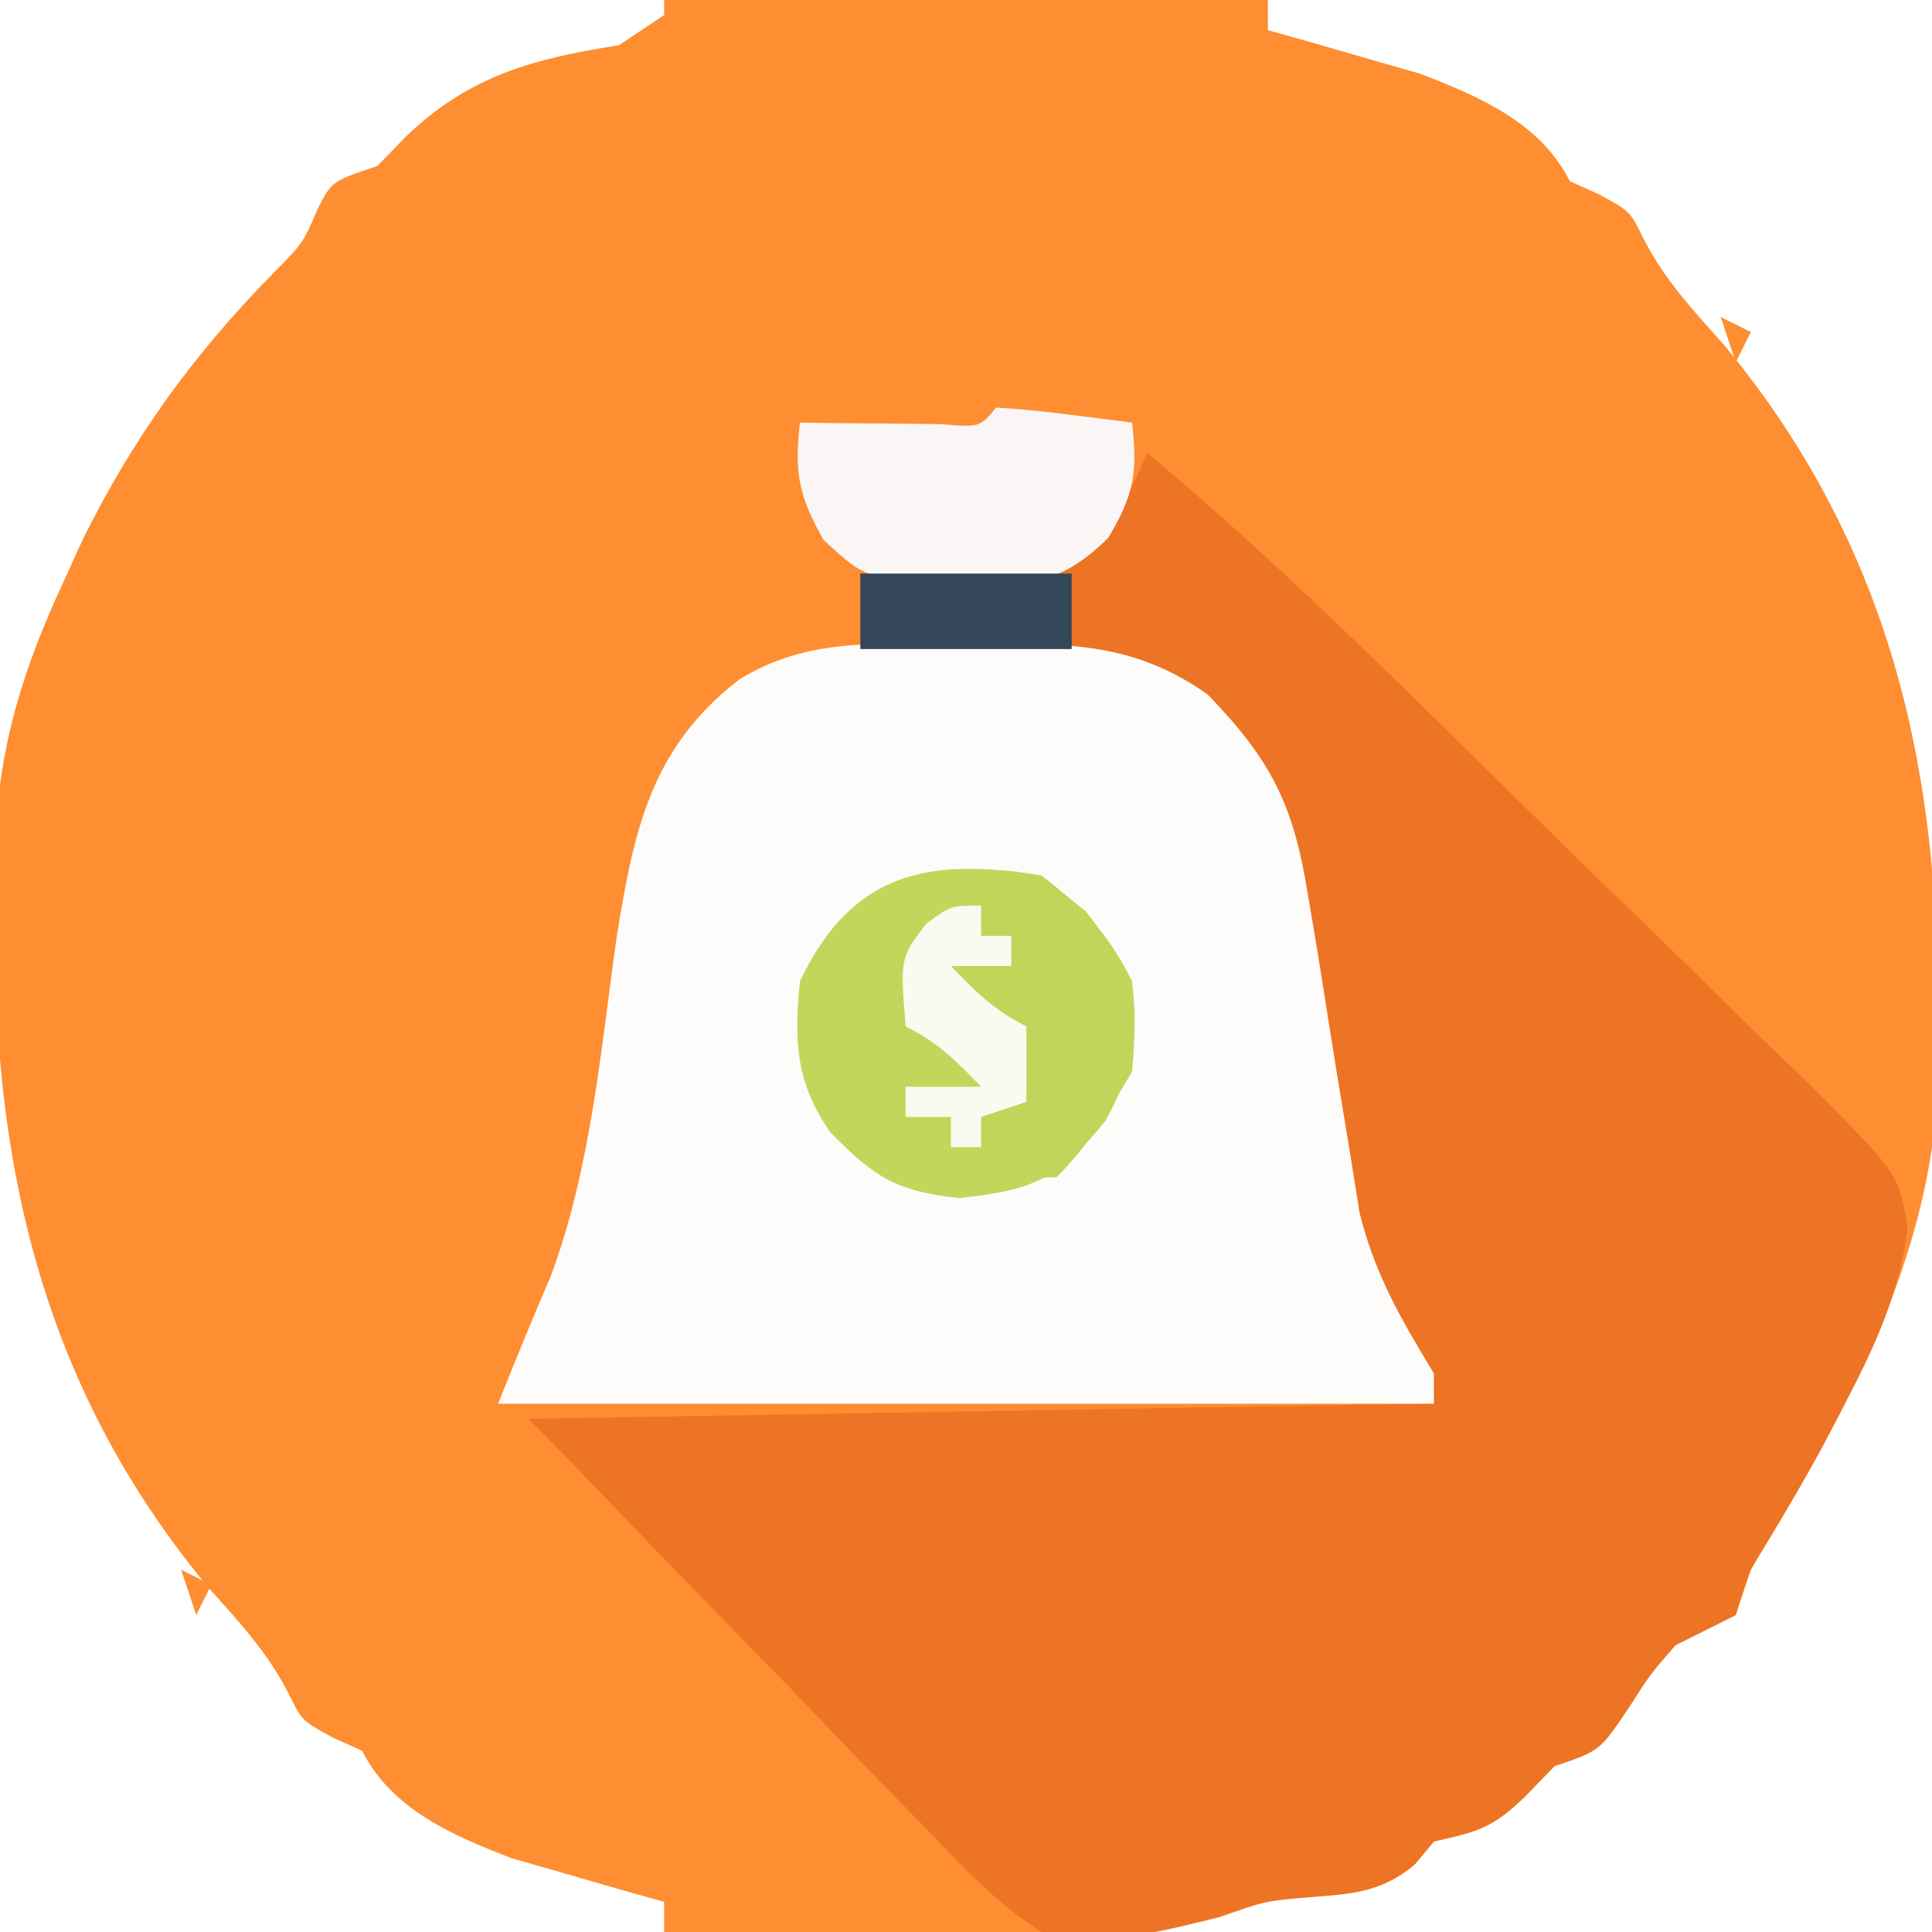
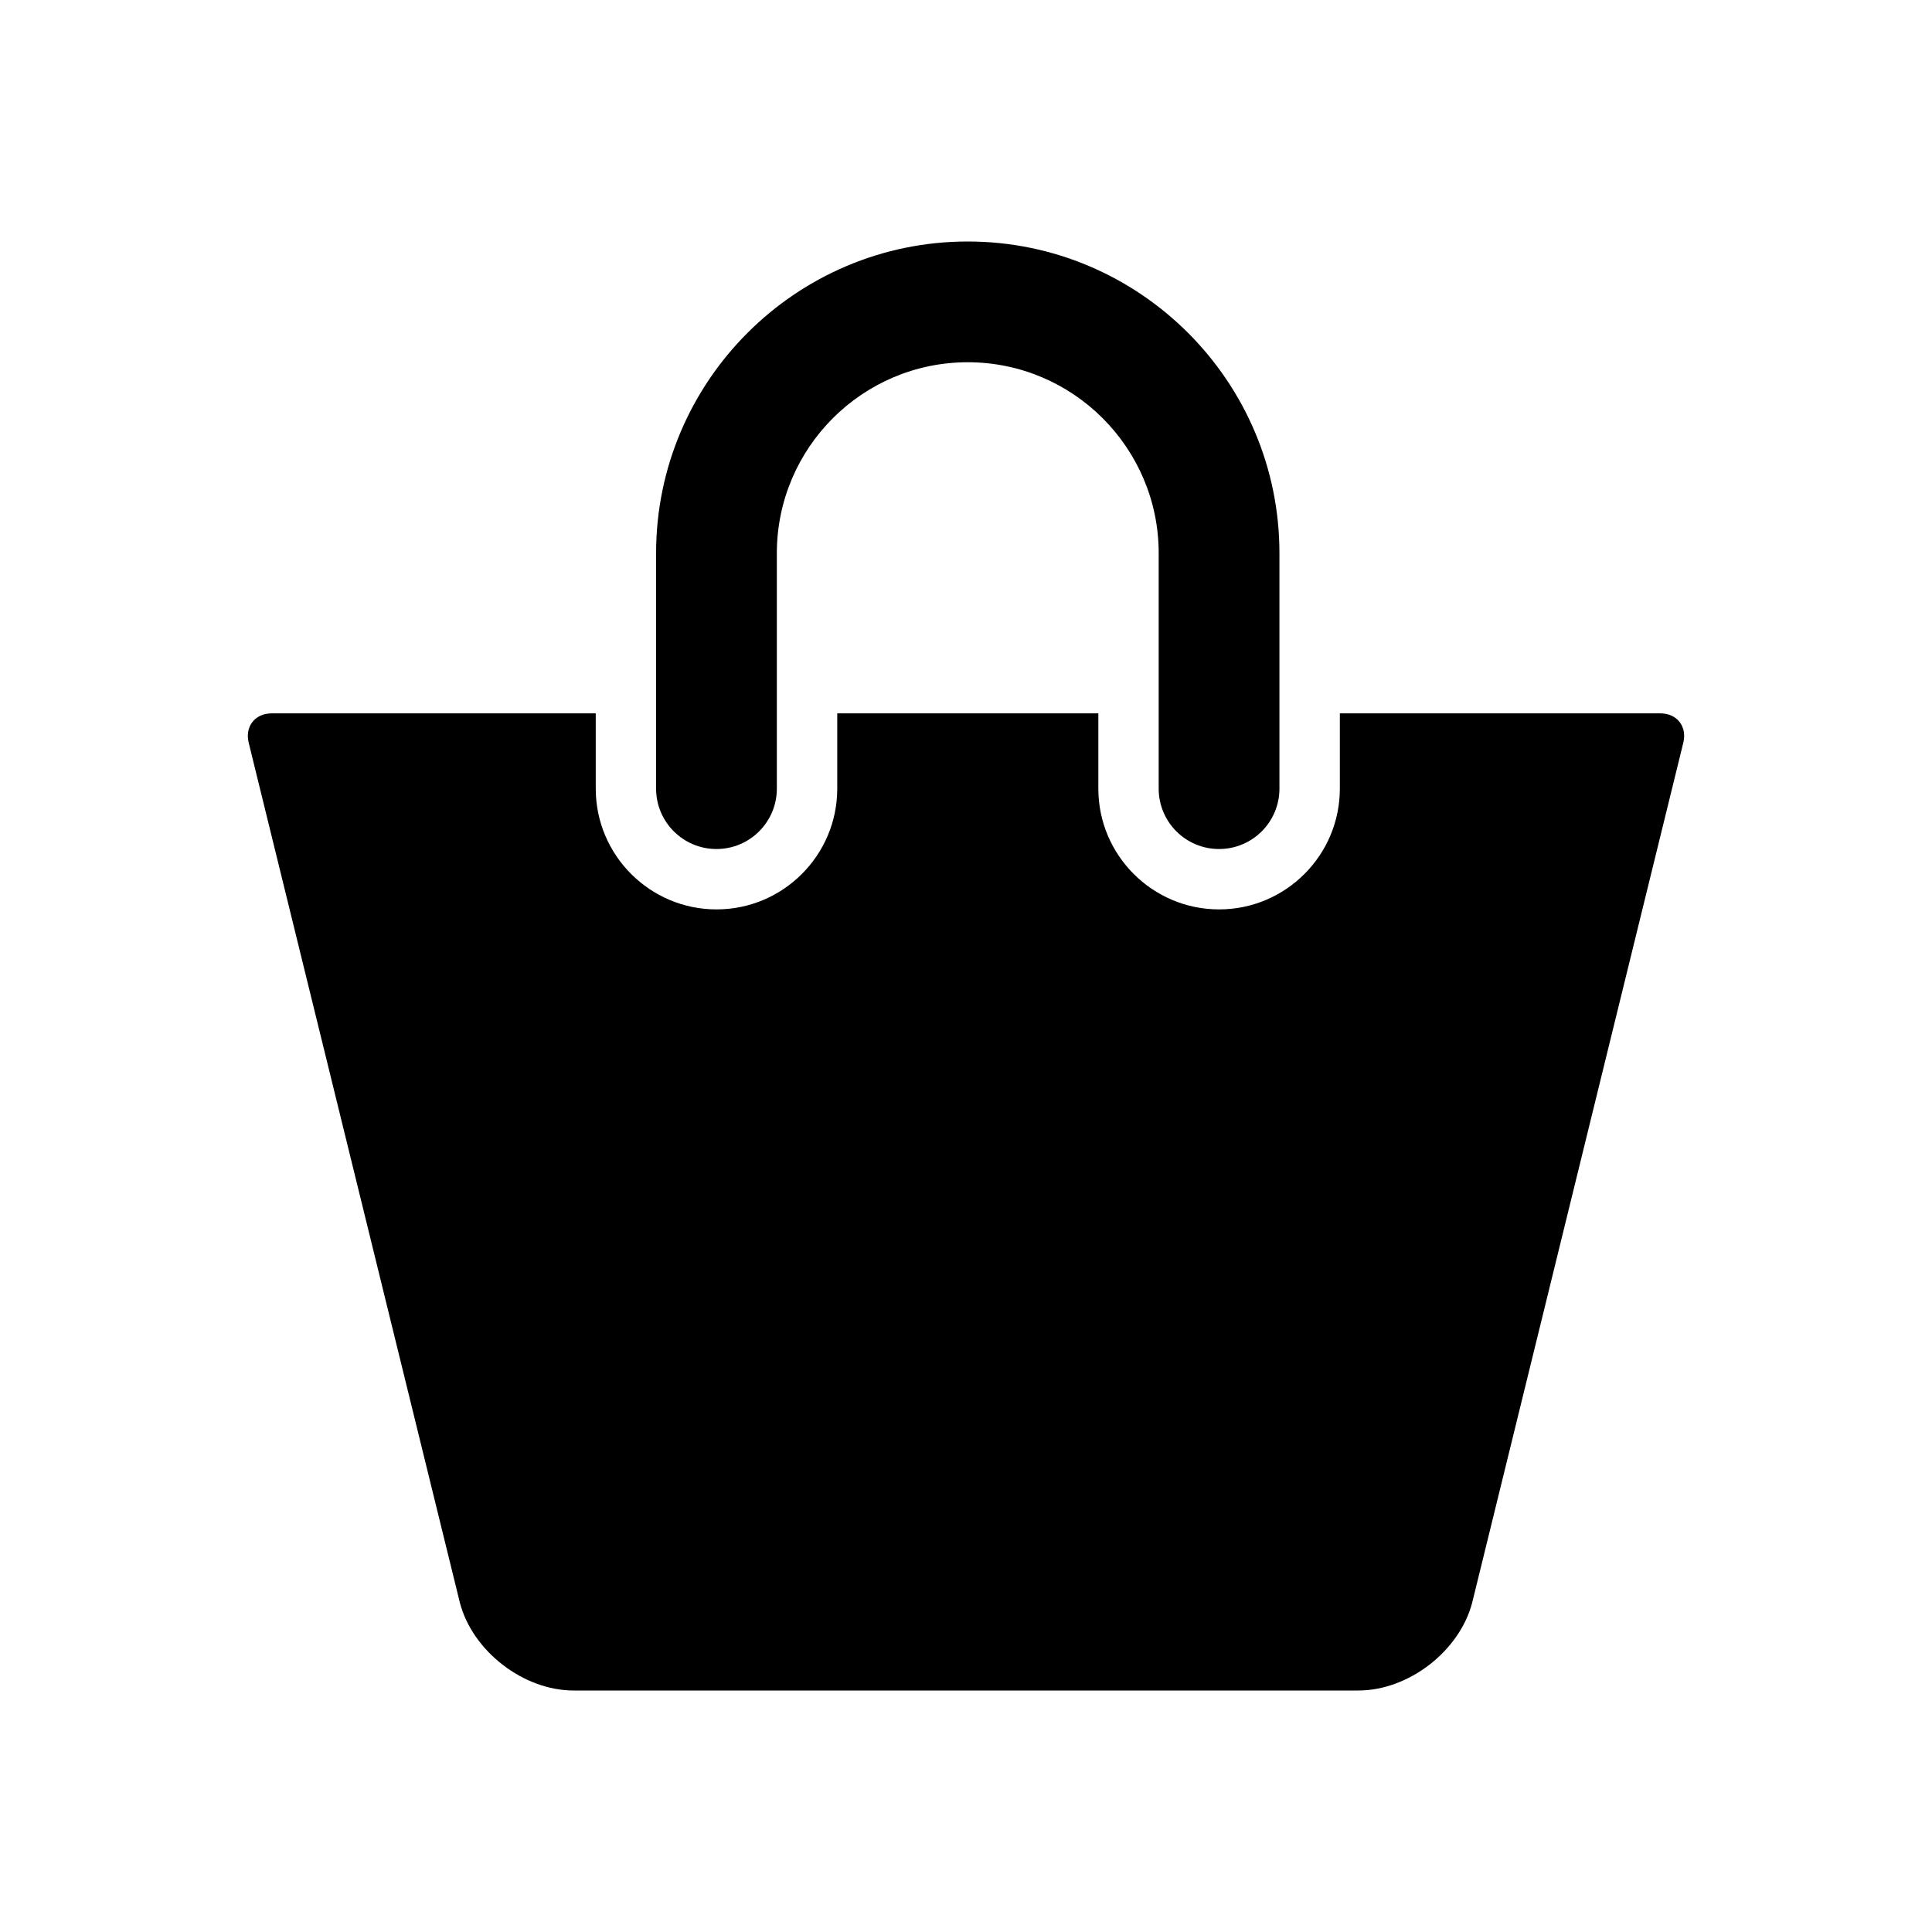
- <svg xmlns="http://www.w3.org/2000/svg" version="1.1" width="128" height="128">
-   <path d="M0 0 C13.2 0 26.4 0 40 0 C40 0.66 40 1.32 40 2 C41.031 2.289 42.062 2.578 43.125 2.875 C44.417 3.249 45.709 3.624 47 4 C48.011 4.289 49.021 4.577 50.062 4.875 C53.968 6.371 58.066 8.132 60 12 C60.639 12.289 61.279 12.578 61.938 12.875 C64 14 64 14 64.867 15.77 C66.271 18.533 68.124 20.501 70.188 22.812 C83.198 38.467 85.409 56.263 84 76 C82.532 86.141 77.24 95.354 72 104 C71.505 105.485 71.505 105.485 71 107 C69.667 107.667 68.333 108.333 67 109 C65.343 110.903 65.343 110.903 64 113 C62 116 62 116 59 117 C58.041 117.99 58.041 117.99 57.062 119 C54.857 121.138 53.883 121.349 51 122 C50.587 122.495 50.175 122.99 49.75 123.5 C47.435 125.484 45.3 125.492 42.328 125.691 C39.826 125.953 39.826 125.953 36.848 127.007 C32.84 128.041 29.199 128.257 25.098 128.195 C24.014 128.191 24.014 128.191 22.908 128.187 C20.626 128.176 18.344 128.151 16.062 128.125 C14.505 128.115 12.947 128.106 11.389 128.098 C7.592 128.076 3.796 128.041 0 128 C0 127.34 0 126.68 0 126 C-1.031 125.711 -2.062 125.422 -3.125 125.125 C-4.417 124.751 -5.709 124.376 -7 124 C-8.011 123.711 -9.021 123.422 -10.062 123.125 C-13.968 121.629 -18.066 119.868 -20 116 C-20.639 115.711 -21.279 115.422 -21.938 115.125 C-24 114 -24 114 -24.867 112.23 C-26.271 109.467 -28.124 107.499 -30.188 105.188 C-43.221 89.505 -45.354 71.759 -44 52 C-43.383 47.368 -41.948 43.243 -40 39 C-39.254 37.36 -39.254 37.36 -38.492 35.688 C-35.129 28.931 -31.196 23.508 -25.918 18.121 C-23.933 16.125 -23.933 16.125 -22.926 13.785 C-22 12 -22 12 -19 11 C-18.402 10.381 -17.804 9.762 -17.188 9.125 C-12.973 5.031 -8.666 3.881 -3 3 C-2.01 2.34 -1.02 1.68 0 1 C0 0.67 0 0.34 0 0 Z " fill="#FE8E31" transform="translate(44,0)" />
-   <path d="M0 0 C8.585 7.166 16.488 15.052 24.446 22.898 C26.981 25.397 29.524 27.886 32.088 30.354 C34.587 32.76 37.062 35.187 39.524 37.631 C40.913 39 42.325 40.346 43.737 41.691 C49.796 47.769 49.796 47.769 50.378 51.285 C49.914 55.588 48.136 59.401 46.125 63.188 C45.612 64.171 45.099 65.155 44.57 66.168 C43.54 68.025 42.473 69.863 41.367 71.676 C39.875 74.028 39.875 74.028 39 77 C37.667 77.667 36.333 78.333 35 79 C33.343 80.903 33.343 80.903 32 83 C30 86 30 86 27 87 C26.041 87.99 26.041 87.99 25.062 89 C22.857 91.138 21.883 91.349 19 92 C18.587 92.495 18.175 92.99 17.75 93.5 C15.382 95.529 13.134 95.485 10.109 95.75 C7.733 95.969 7.733 95.969 4.5 97.062 C0.528 98.126 -2.958 98.867 -7 98 C-9.99 96.091 -12.289 93.645 -14.711 91.07 C-15.752 90.012 -15.752 90.012 -16.815 88.932 C-19.021 86.681 -21.198 84.404 -23.375 82.125 C-24.861 80.598 -26.35 79.074 -27.84 77.551 C-31.11 74.202 -34.362 70.837 -37.598 67.455 C-38.72 66.291 -39.857 65.143 -41 64 C-21.53 63.67 -2.06 63.34 18 63 C16.871 60.178 15.725 57.362 14.523 54.57 C11.848 47.416 11.172 39.61 10.07 32.09 C8.648 22.939 8.648 22.939 3 16 C-1.275 13.475 -5.964 13.57 -10.812 13.375 C-11.995 13.317 -11.995 13.317 -13.201 13.258 C-15.134 13.164 -17.067 13.081 -19 13 C-19 11.35 -19 9.7 -19 8 C-17.571 8.014 -17.571 8.014 -16.113 8.027 C-9.094 8.156 -9.094 8.156 -2.957 5.375 C-1.433 3.27 -1.433 3.27 0 0 Z " fill="#ED7425" transform="translate(76,30)" />
-   <path d="M0 0 C0.933 -0.016 1.867 -0.032 2.828 -0.049 C8.158 -0.053 12.123 0.158 16.625 3.312 C20.82 7.663 22.321 10.548 23.285 16.652 C23.402 17.338 23.518 18.023 23.639 18.729 C24.007 20.9 24.349 23.074 24.688 25.25 C25.031 27.422 25.381 29.592 25.747 31.761 C26.079 33.73 26.39 35.703 26.699 37.676 C27.761 41.846 29.413 44.645 31.625 48.312 C31.625 48.972 31.625 49.633 31.625 50.312 C11.165 50.312 -9.295 50.312 -30.375 50.312 C-29.246 47.489 -28.099 44.672 -26.895 41.879 C-24.232 34.762 -23.587 26.977 -22.533 19.49 C-21.398 12.397 -20.281 6.852 -14.375 2.312 C-9.788 -0.481 -5.224 -0.018 0 0 Z " fill="#FEFCFB" transform="translate(63.375,42.6875)" />
-   <path d="M0 0 C2.824 2.19 4.415 3.83 6 7 C6.444 10.908 6.137 12.745 4.25 16.25 C1.062 20.147 -0.462 20.832 -5.438 21.375 C-9.628 20.934 -11.094 19.989 -14 17 C-16.286 13.735 -16.401 10.926 -16 7 C-12.541 -0.247 -7.494 -1.207 0 0 Z " fill="#C4D55C" transform="translate(69,58)" />
-   <path d="M0 0 C1.525 0.089 3.047 0.245 4.562 0.438 C5.389 0.539 6.215 0.641 7.066 0.746 C7.704 0.83 8.343 0.914 9 1 C9.375 4.282 9.141 5.765 7.422 8.637 C4.218 11.763 2.416 11.672 -2 11.625 C-3.825 11.644 -3.825 11.644 -5.688 11.664 C-9 11 -9 11 -11.438 8.773 C-13.096 5.83 -13.379 4.312 -13 1 C-11.718 1.017 -11.718 1.017 -10.41 1.035 C-8.753 1.049 -8.753 1.049 -7.062 1.062 C-5.409 1.08 -5.409 1.08 -3.723 1.098 C-1.086 1.313 -1.086 1.313 0 0 Z " fill="#F9F6F5" transform="translate(66,27)" />
-   <path d="M0 0 C7.241 -0.614 7.241 -0.614 10.938 2.375 C13.922 6.174 14.466 8.158 14 13 C12.5 15.565 11.108 17.892 9 20 C6.667 20.041 4.333 20.042 2 20 C2.66 19.67 3.32 19.34 4 19 C4 18.01 4 17.02 4 16 C4.66 15.67 5.32 15.34 6 15 C6.656 12.473 6.656 12.473 7 10 C4.525 9.01 4.525 9.01 2 8 C2 7.34 2 6.68 2 6 C3.32 6 4.64 6 6 6 C6 5.34 6 4.68 6 4 C5.34 4 4.68 4 4 4 C4 3.34 4 2.68 4 2 C2.68 1.34 1.36 0.68 0 0 Z " fill="#C3D45B" transform="translate(61,58)" />
-   <path d="M0 0 C4.62 0 9.24 0 14 0 C14 1.65 14 3.3 14 5 C9.38 5 4.76 5 0 5 C0 3.35 0 1.7 0 0 Z " fill="#33465A" transform="translate(57,38)" />
-   <path d="M0 0 C0 0.66 0 1.32 0 2 C0.66 2 1.32 2 2 2 C2 2.66 2 3.32 2 4 C0.68 4 -0.64 4 -2 4 C-0.366 5.708 0.869 6.935 3 8 C3 9.65 3 11.3 3 13 C2.01 13.33 1.02 13.66 0 14 C0 14.66 0 15.32 0 16 C-0.66 16 -1.32 16 -2 16 C-2 15.34 -2 14.68 -2 14 C-2.99 14 -3.98 14 -5 14 C-5 13.34 -5 12.68 -5 12 C-3.35 12 -1.7 12 0 12 C-1.634 10.292 -2.869 9.065 -5 8 C-5.366 3.483 -5.366 3.483 -3.625 1.188 C-2 0 -2 0 0 0 Z " fill="#F9FBF0" transform="translate(65,60)" />
-   <path d="M0 0 C0.99 0.495 0.99 0.495 2 1 C1.67 1.66 1.34 2.32 1 3 C0.67 2.01 0.34 1.02 0 0 Z " fill="#FF8E31" transform="translate(12,104)" />
-   <path d="M0 0 C0.99 0.495 0.99 0.495 2 1 C1.67 1.66 1.34 2.32 1 3 C0.67 2.01 0.34 1.02 0 0 Z " fill="#FF8E31" transform="translate(114,21)" />
-   <path d="M0 0 C0 3 0 3 0 3 Z " fill="#FF8E31" transform="translate(13,21)" />
-   <path d="M0 0 C3 1 3 1 3 1 Z " fill="#EE7526" transform="translate(81,127)" />
-   <path d="M0 0 C3 1 3 1 3 1 Z " fill="#EE7525" transform="translate(84,126)" />
-   <path d="M0 0 C3 1 3 1 3 1 Z " fill="#FF8E31" transform="translate(41,126)" />
-   <path d="" fill="#EC7324" transform="translate(0,0)" />
-   <path d="" fill="#ED7425" transform="translate(0,0)" />
-   <path d="" fill="#FF8E31" transform="translate(0,0)" />
-   <path d="" fill="#EE7525" transform="translate(0,0)" />
-   <path d="" fill="#FF8E31" transform="translate(0,0)" />
-   <path d="" fill="#FF8E31" transform="translate(0,0)" />
-   <path d="" fill="#FF8E31" transform="translate(0,0)" />
-   <path d="" fill="#FF8E31" transform="translate(0,0)" />
-   <path d="" fill="#FF8E31" transform="translate(0,0)" />
-   <path d="M0 0 C3 1 3 1 3 1 Z " fill="#FF8E31" transform="translate(84,1)" />
-   <path d="M0 0 C3 1 3 1 3 1 Z " fill="#FF8E31" transform="translate(41,1)" />
-   <path d="M0 0 C2 1 2 1 2 1 Z " fill="#EE7525" transform="translate(87,125)" />
-   <path d="M0 0 C2 1 2 1 2 1 Z " fill="#FF8E31" transform="translate(39,125)" />
-   <path d="M0 0 C2 1 2 1 2 1 Z " fill="#FF8E31" transform="translate(37,124)" />
-   <path d="M0 0 C2 1 2 1 2 1 Z " fill="#ED7425" transform="translate(95,121)" />
-   <path d="" fill="#EE7625" transform="translate(0,0)" />
-   <path d="" fill="#FF8E31" transform="translate(0,0)" />
-   <path d="" fill="#EE7525" transform="translate(0,0)" />
-   <path d="" fill="#FF8E31" transform="translate(0,0)" />
-   <path d="" fill="#EB7224" transform="translate(0,0)" />
-   <path d="" fill="#FF8E30" transform="translate(0,0)" />
-   <path d="" fill="#F07927" transform="translate(0,0)" />
-   <path d="" fill="#FF8D32" transform="translate(0,0)" />
-   <path d="" fill="#FF8E31" transform="translate(0,0)" />
-   <path d="" fill="#EE7526" transform="translate(0,0)" />
-   <path d="" fill="#FF8E31" transform="translate(0,0)" />
-   <path d="" fill="#FF8E31" transform="translate(0,0)" />
-   <path d="" fill="#FF8E31" transform="translate(0,0)" />
-   <path d="" fill="#FF8D31" transform="translate(0,0)" />
-   <path d="" fill="#FF8E31" transform="translate(0,0)" />
-   <path d="" fill="#FF8D31" transform="translate(0,0)" />
-   <path d="" fill="#FF8D31" transform="translate(0,0)" />
-   <path d="" fill="#FF8E31" transform="translate(0,0)" />
-   <path d="" fill="#FF8E31" transform="translate(0,0)" />
-   <path d="" fill="#FF8E31" transform="translate(0,0)" />
-   <path d="" fill="#FF8E31" transform="translate(0,0)" />
-   <path d="" fill="#FF8E31" transform="translate(0,0)" />
-   <path d="" fill="#FF8E31" transform="translate(0,0)" />
-   <path d="M0 0 C2 1 2 1 2 1 Z " fill="#FF8E31" transform="translate(89,3)" />
-   <path d="M0 0 C2 1 2 1 2 1 Z " fill="#FF8E31" transform="translate(37,3)" />
-   <path d="M0 0 C2 1 2 1 2 1 Z " fill="#FF8E31" transform="translate(87,2)" />
-   <path d="M0 0 C2 1 2 1 2 1 Z " fill="#FF8E31" transform="translate(39,2)" />
-   <path d="" fill="#EE7626" transform="translate(0,0)" />
-   <path d="" fill="#FF8E31" transform="translate(0,0)" />
-   <path d="" fill="#EF7727" transform="translate(0,0)" />
-   <path d="" fill="#FF8E31" transform="translate(0,0)" />
-   <path d="" fill="#EF7726" transform="translate(0,0)" />
-   <path d="" fill="#FF8E31" transform="translate(0,0)" />
-   <path d="" fill="#EF7726" transform="translate(0,0)" />
-   <path d="" fill="#FF8E31" transform="translate(0,0)" />
-   <path d="" fill="#EF7726" transform="translate(0,0)" />
-   <path d="" fill="#FF8E31" transform="translate(0,0)" />
-   <path d="" fill="#EF7726" transform="translate(0,0)" />
-   <path d="" fill="#FF8E31" transform="translate(0,0)" />
-   <path d="" fill="#F07827" transform="translate(0,0)" />
-   <path d="" fill="#FF8E31" transform="translate(0,0)" />
-   <path d="" fill="#EE7425" transform="translate(0,0)" />
-   <path d="" fill="#FF8E31" transform="translate(0,0)" />
-   <path d="" fill="#EF7726" transform="translate(0,0)" />
-   <path d="" fill="#FF8E31" transform="translate(0,0)" />
-   <path d="" fill="#EE7726" transform="translate(0,0)" />
-   <path d="" fill="#FF8E31" transform="translate(0,0)" />
-   <path d="" fill="#EE7626" transform="translate(0,0)" />
-   <path d="" fill="#FF8E31" transform="translate(0,0)" />
-   <path d="" fill="#FF8E31" transform="translate(0,0)" />
-   <path d="" fill="#FF8E31" transform="translate(0,0)" />
-   <path d="" fill="#FF8E31" transform="translate(0,0)" />
-   <path d="" fill="#FF8E31" transform="translate(0,0)" />
-   <path d="" fill="#FF8E31" transform="translate(0,0)" />
-   <path d="" fill="#FF8E31" transform="translate(0,0)" />
-   <path d="" fill="#FF8E31" transform="translate(0,0)" />
-   <path d="" fill="#FF8E31" transform="translate(0,0)" />
-   <path d="" fill="#FF8E31" transform="translate(0,0)" />
-   <path d="" fill="#FF8E31" transform="translate(0,0)" />
-   <path d="" fill="#FF8E31" transform="translate(0,0)" />
-   <path d="" fill="#FF8E31" transform="translate(0,0)" />
-   <path d="" fill="#FF8E31" transform="translate(0,0)" />
-   <path d="" fill="#FF8E31" transform="translate(0,0)" />
-   <path d="" fill="#FF8E31" transform="translate(0,0)" />
-   <path d="" fill="#FF8E31" transform="translate(0,0)" />
-   <path d="" fill="#FF8E31" transform="translate(0,0)" />
-   <path d="" fill="#FF8E31" transform="translate(0,0)" />
-   <path d="" fill="#FF8E31" transform="translate(0,0)" />
-   <path d="" fill="#FF8E31" transform="translate(0,0)" />
-   <path d="" fill="#FF8E31" transform="translate(0,0)" />
-   <path d="" fill="#FF8E31" transform="translate(0,0)" />
+ <svg xmlns="http://www.w3.org/2000/svg" enable-background="new 0 0 64 64" height="64px" id="Layer_1" version="1.1" viewBox="0 0 64 64" width="64px" xml:space="preserve">
+   <g>
+     <path d="M23.734,28.125c1.104,0,2-0.896,2-2v-7.8c0-3.487,2.837-6.325,6.324-6.325c3.487,0,6.325,2.838,6.325,6.325v7.8   c0,1.104,0.895,2,2,2c1.104,0,2-0.896,2-2v-7.8C42.384,12.632,37.752,8,32.058,8c-5.692,0-10.324,4.632-10.324,10.325v7.8   C21.734,27.229,22.63,28.125,23.734,28.125z" />
+     <path d="M55,23.631H44.384v2.494c0,2.206-1.794,4-4,4s-4-1.794-4-4v-2.494h-8.649v2.494c0,2.206-1.794,4-4,4s-4-1.794-4-4v-2.494H9   c-0.552,0-0.893,0.435-0.762,0.971l6.998,28.497C15.658,54.701,17.344,56,19,56h26c1.658,0,3.342-1.299,3.766-2.901l6.996-28.497   C55.893,24.065,55.553,23.631,55,23.631z" />
+   </g>
</svg>
